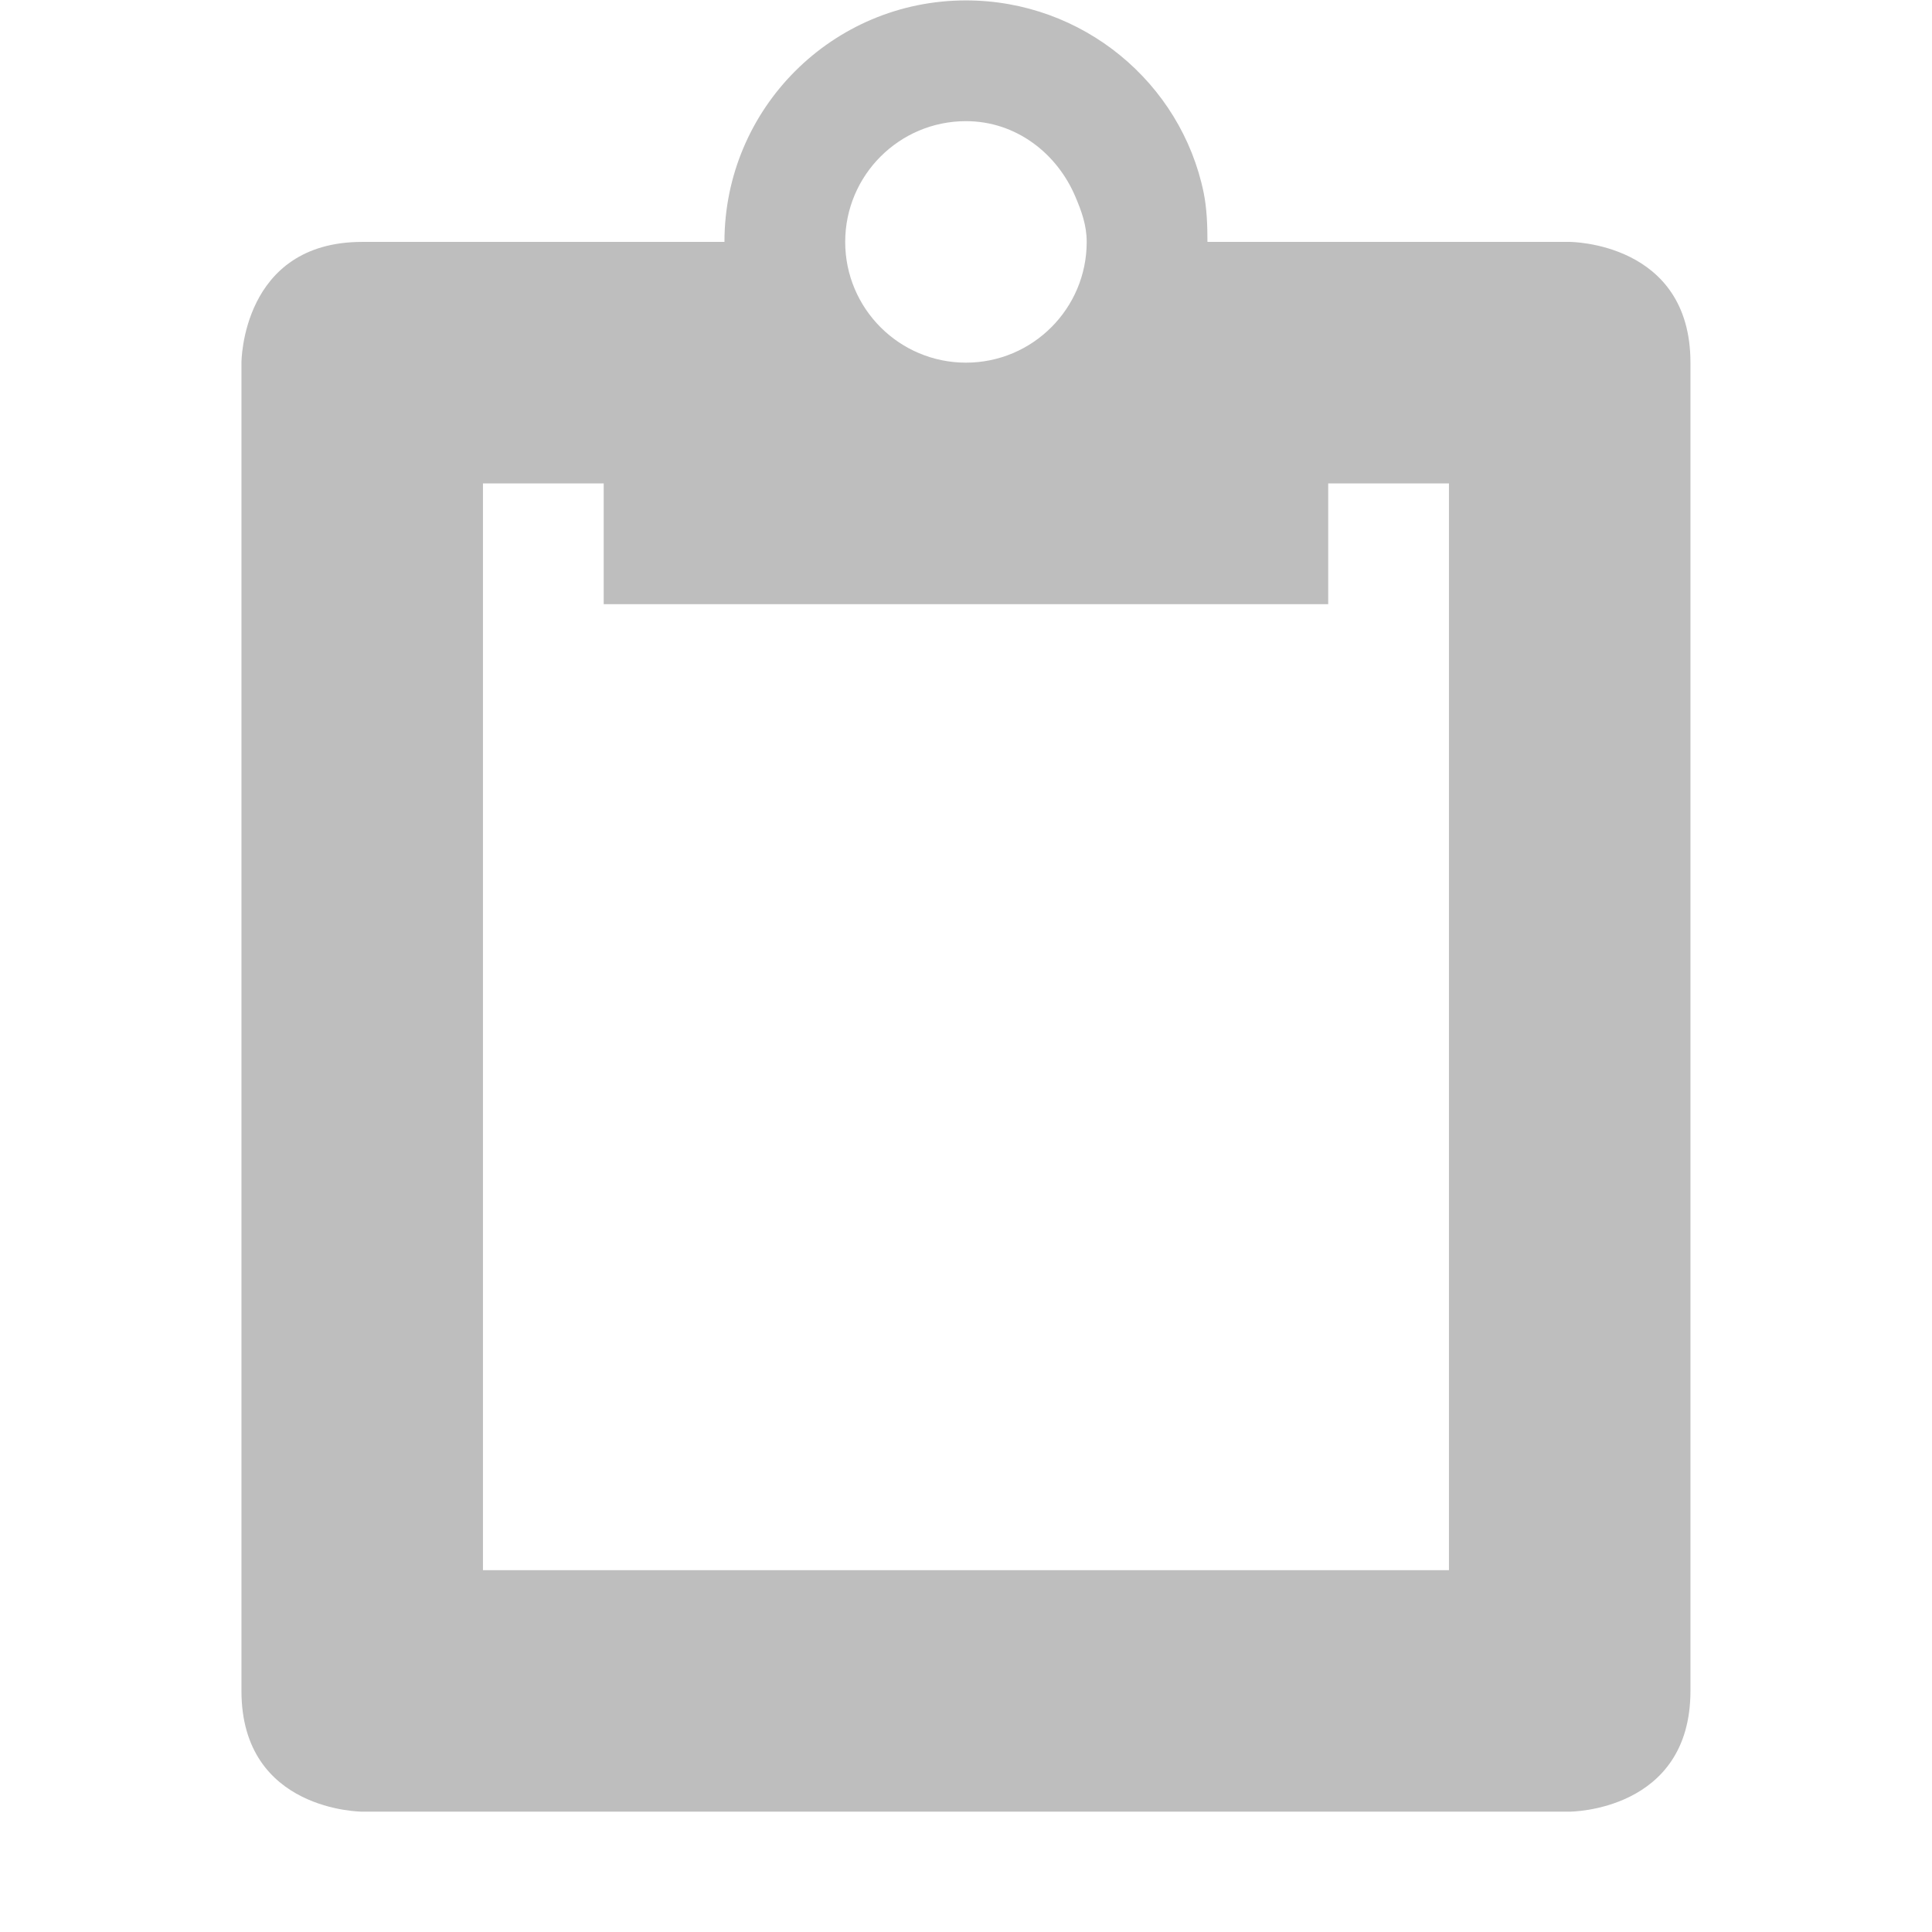
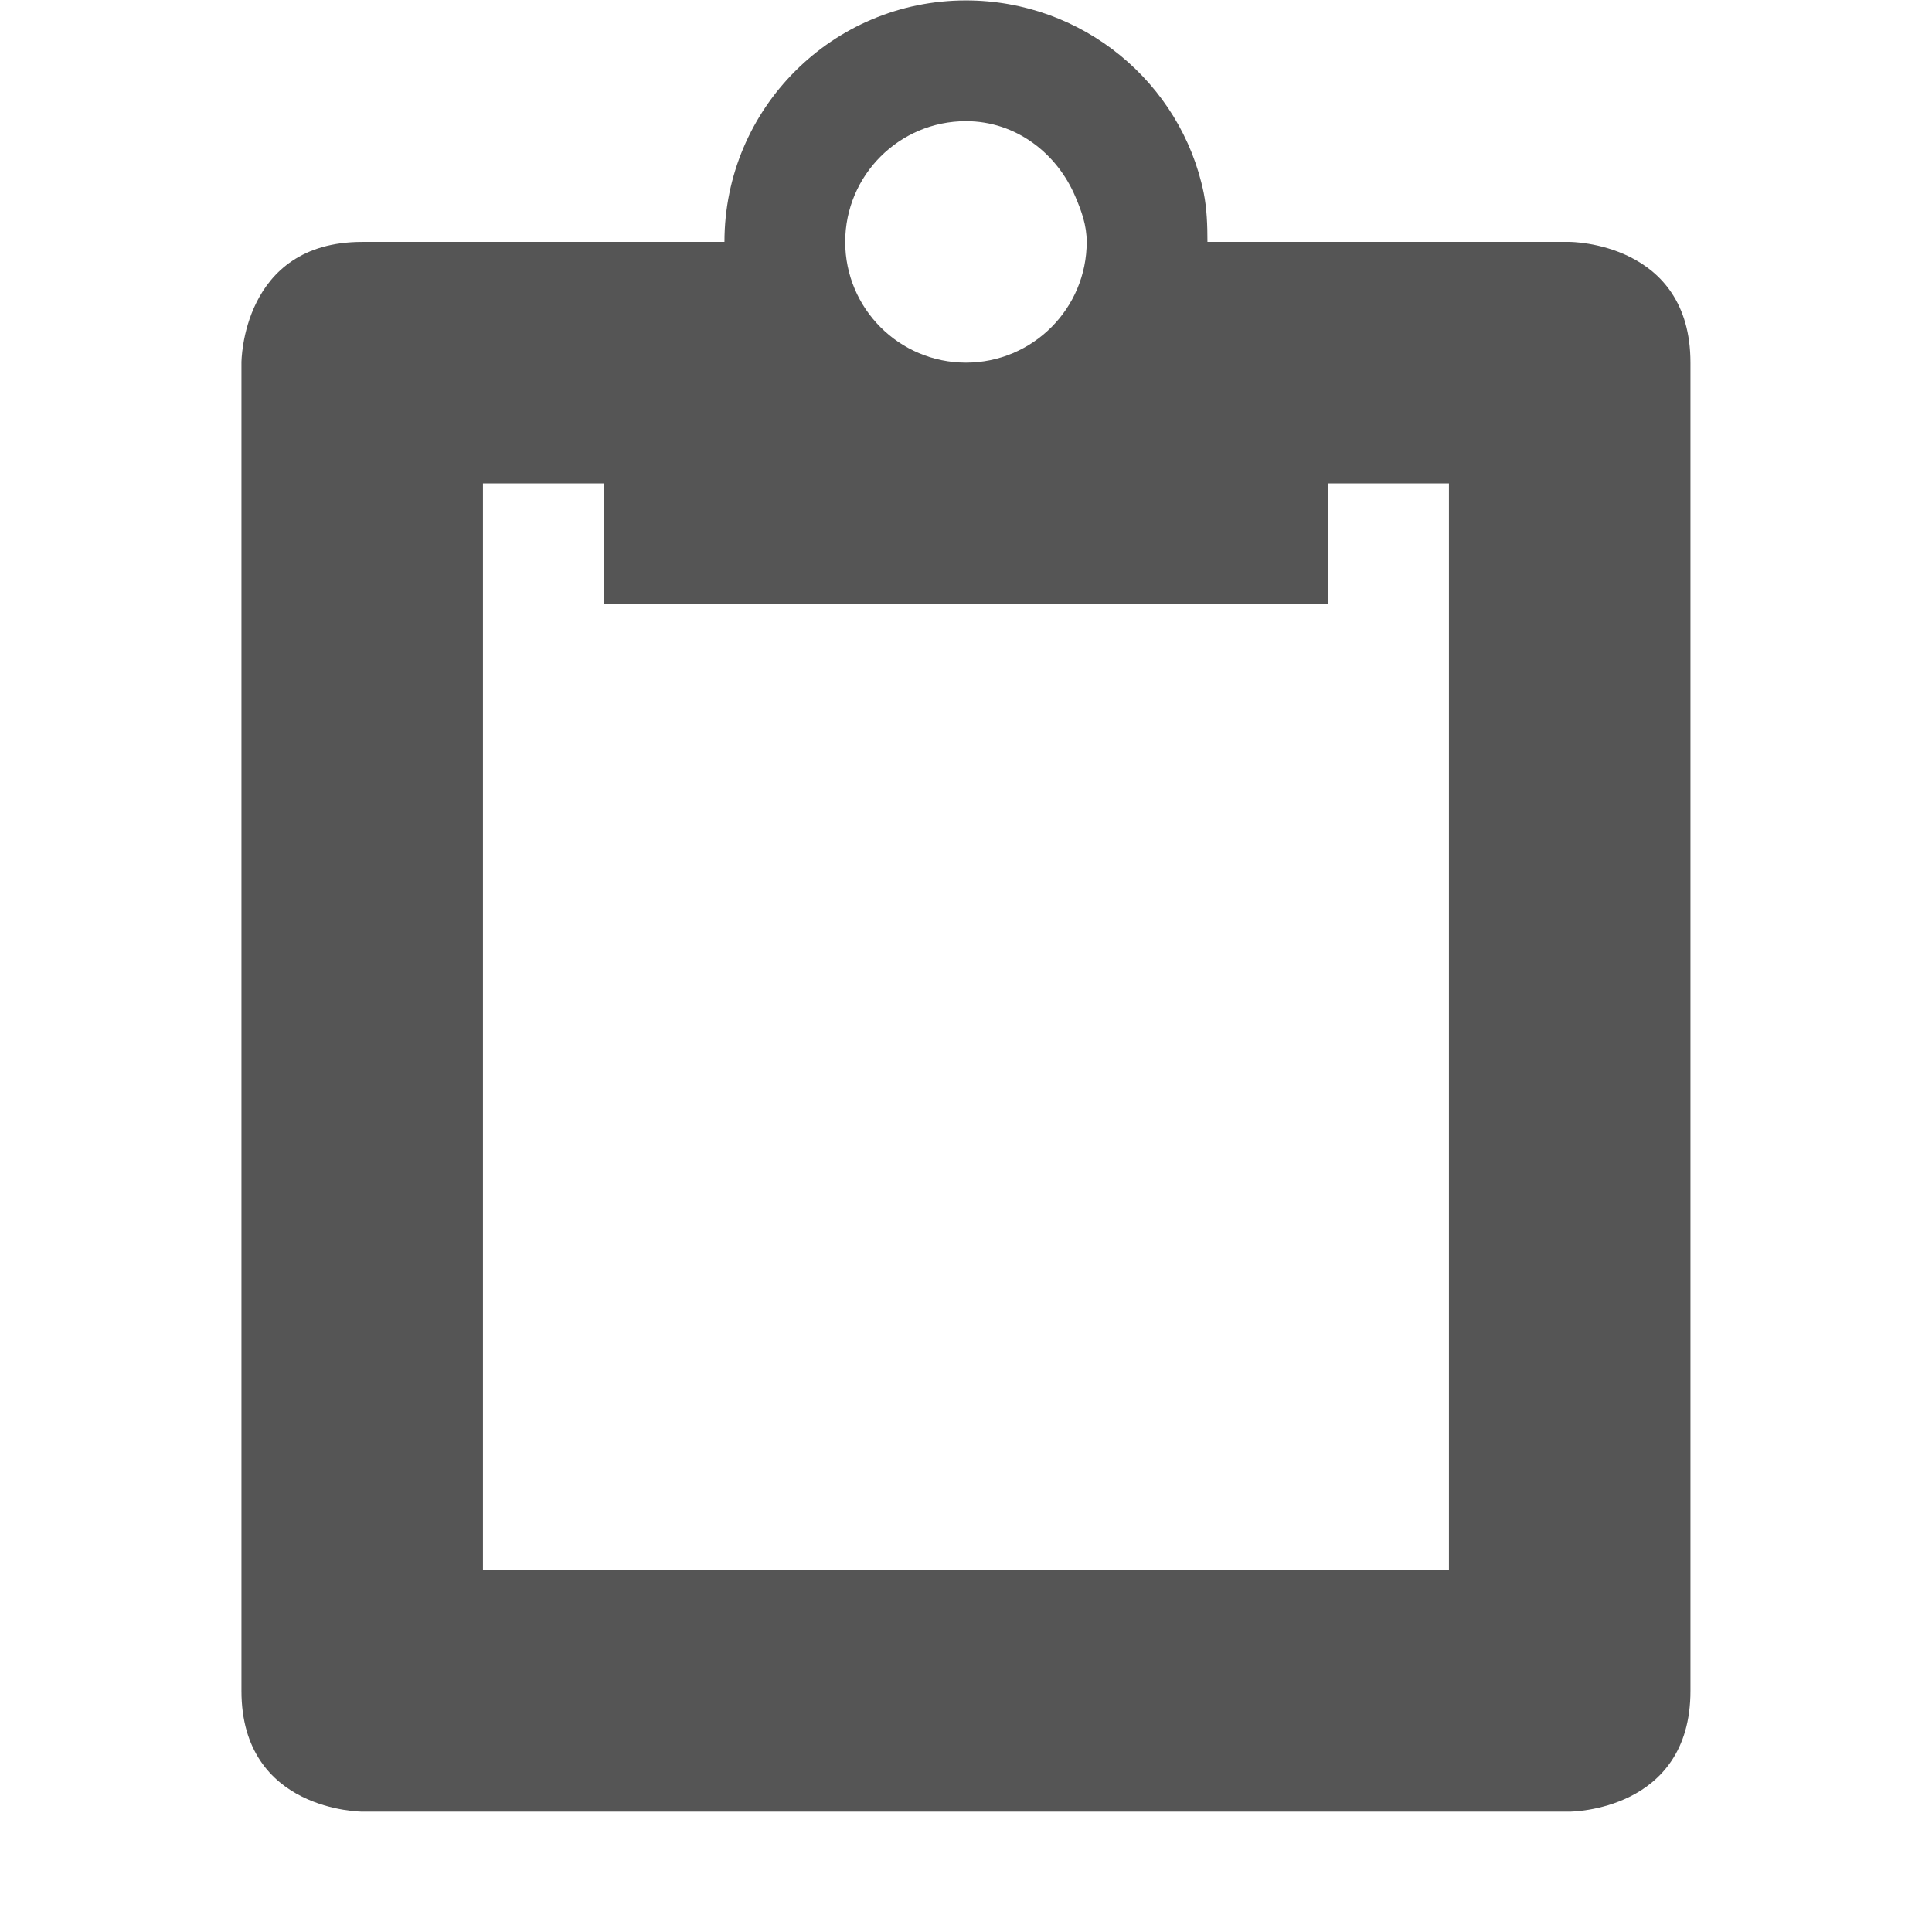
<svg xmlns="http://www.w3.org/2000/svg" xmlns:ns1="http://www.openswatchbook.org/uri/2009/osb" height="16" id="svg7384" style="enable-background:new" version="1.1" width="16">
  <defs id="defs7386">
    <linearGradient id="linearGradient5606" ns1:paint="solid">
      <stop id="stop5608" offset="0" style="stop-color:#000000;stop-opacity:1;" />
    </linearGradient>
    <filter color-interpolation-filters="sRGB" id="filter7554">
      <feBlend id="feBlend7556" in2="BackgroundImage" mode="darken" />
    </filter>
  </defs>
  <g id="layer9" style="display:inline" transform="translate(-305.0004,-0.996641)" />
  <g id="layer10" style="display:inline;filter:url(#filter7554)" transform="translate(-305.0004,-0.996641)" />
  <g id="layer1" style="display:inline" transform="translate(-64.00021,-617.9966)" />
  <g id="layer14" style="display:inline" transform="translate(-305.0004,-0.996641)" />
  <g id="layer15" style="display:inline" transform="translate(-305.0004,-0.996641)" />
  <g id="g71291" style="display:inline" transform="translate(-305.0004,-0.996641)" />
  <g id="layer2" style="display:inline" transform="translate(-64.00021,-467.9966)" />
  <g id="g6058" style="display:inline" transform="translate(-64.00021,-467.9966)" />
  <g id="layer12" style="display:inline" transform="translate(-305.0004,-0.996641)">
-     <path d="m 313,1 c -1.105,0 -2,0.895 -2,2 l -3,0 c -1,0 -1,1 -1,1 l 0,11 c 0,1 1,1 1,1 l 10,0 c 0,0 1,0 1,-1 l 0,-11 c 0,-1 -1,-1 -1,-1 l -3,0 c 0,-0.138 -0.005,-0.276 -0.031,-0.406 C 314.782,1.682 313.967,1 313,1 z m 0,1 c 0.414,0 0.754,0.266 0.906,0.625 0.051,0.12 0.094,0.237 0.094,0.375 0,0.552 -0.448,1 -1,1 -0.552,0 -1,-0.448 -1,-1 0,-0.552 0.448,-1 1,-1 z m -4,3 1,0 0,1 6,0 0,-1 1,0 0,9 -8,0 0,-9 z" id="path3810" style="color:#000000;fill:#bebebe;fill-opacity:1;fill-rule:nonzero;stroke:none;stroke-width:4;marker:none;visibility:visible;display:inline;overflow:visible;enable-background:accumulate" />
+     <path d="m 313,1 c -1.105,0 -2,0.895 -2,2 l -3,0 c -1,0 -1,1 -1,1 l 0,11 c 0,1 1,1 1,1 l 10,0 c 0,0 1,0 1,-1 l 0,-11 c 0,-1 -1,-1 -1,-1 l -3,0 c 0,-0.138 -0.005,-0.276 -0.031,-0.406 C 314.782,1.682 313.967,1 313,1 z m 0,1 c 0.414,0 0.754,0.266 0.906,0.625 0.051,0.12 0.094,0.237 0.094,0.375 0,0.552 -0.448,1 -1,1 -0.552,0 -1,-0.448 -1,-1 0,-0.552 0.448,-1 1,-1 z m -4,3 1,0 0,1 6,0 0,-1 1,0 0,9 -8,0 0,-9 z" id="path3810" style="color:#000000;fill:#555555;fill-opacity:1;fill-rule:nonzero;stroke:none;stroke-width:4;marker:none;visibility:visible;display:inline;overflow:visible;enable-background:accumulate" />
  </g>
</svg>
